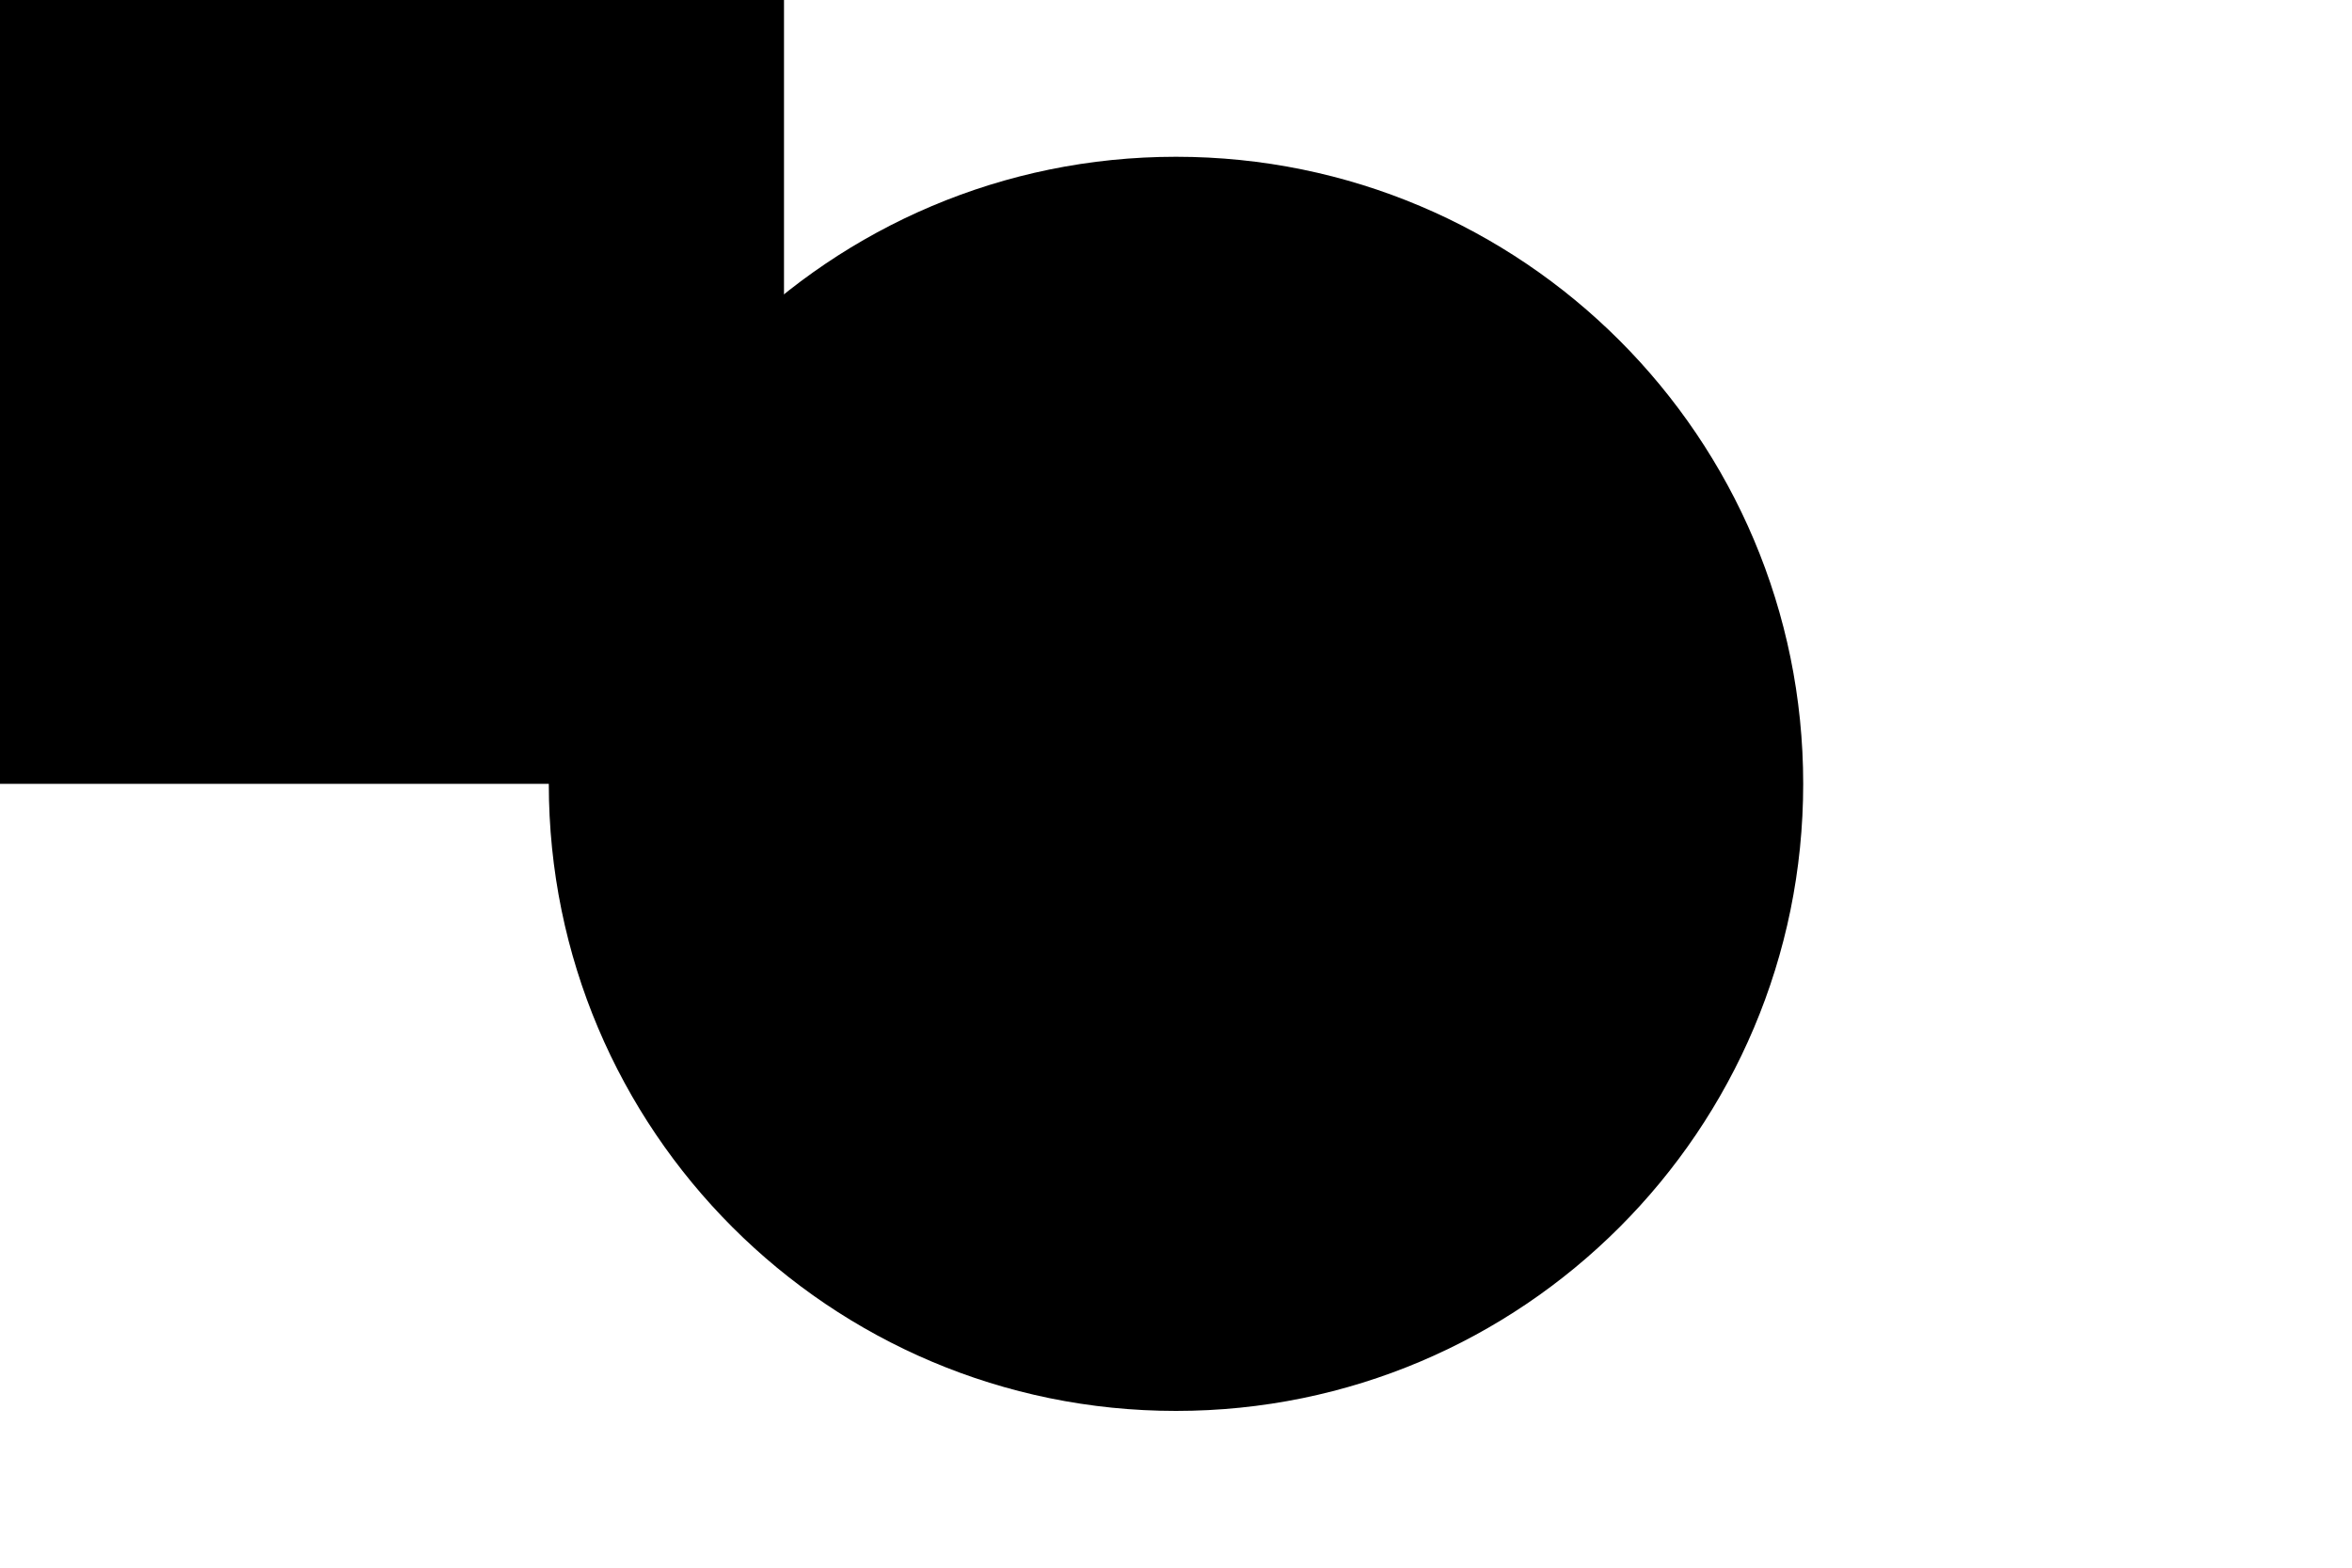
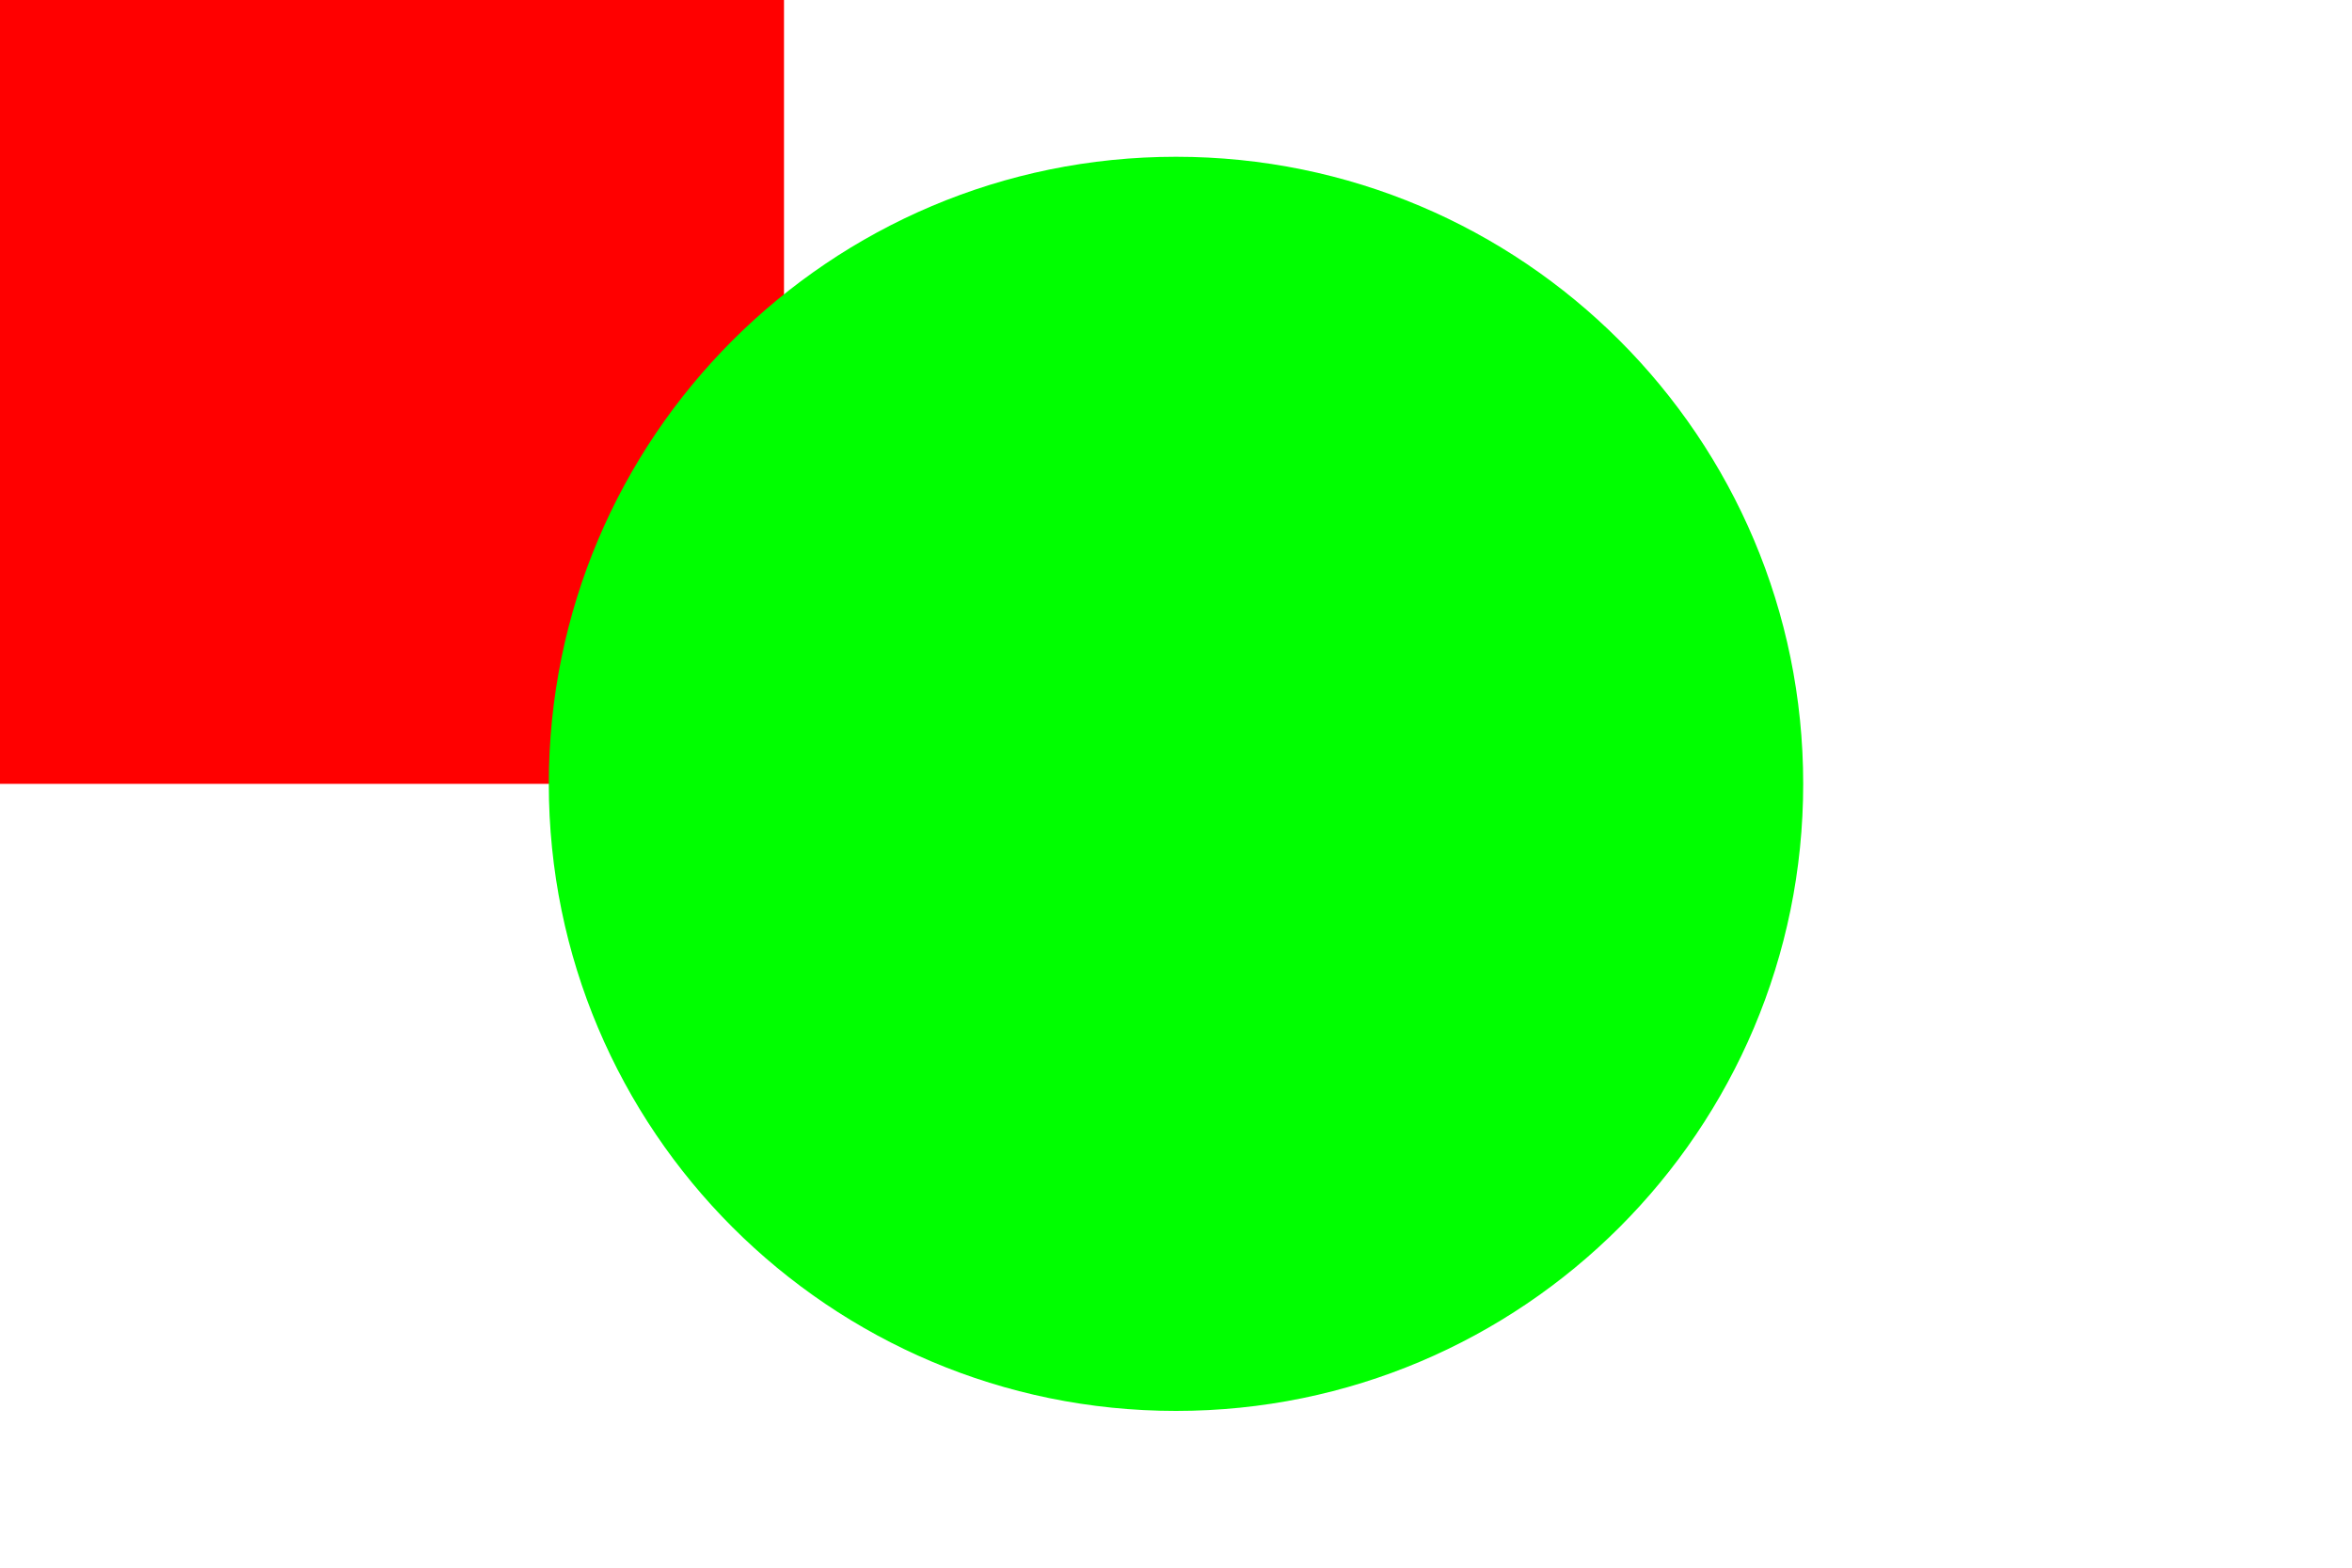
<svg xmlns="http://www.w3.org/2000/svg" version="1.1" baseProfile="full" width="300" height="200">
-   <rect width="100" height="100" stroke="0xFF0000" stroke-width="2.0" />
-   <circle cx="150" cy="100" r="80" stroke="0x00FF00" stroke-width="2.0" />
+   <rect width="100" height="100" fill="#FF0000" stroke-width="2.0" />
+   <circle cx="150" cy="100" r="80" fill="#00FF00" stroke-width="2.0" />
</svg>
